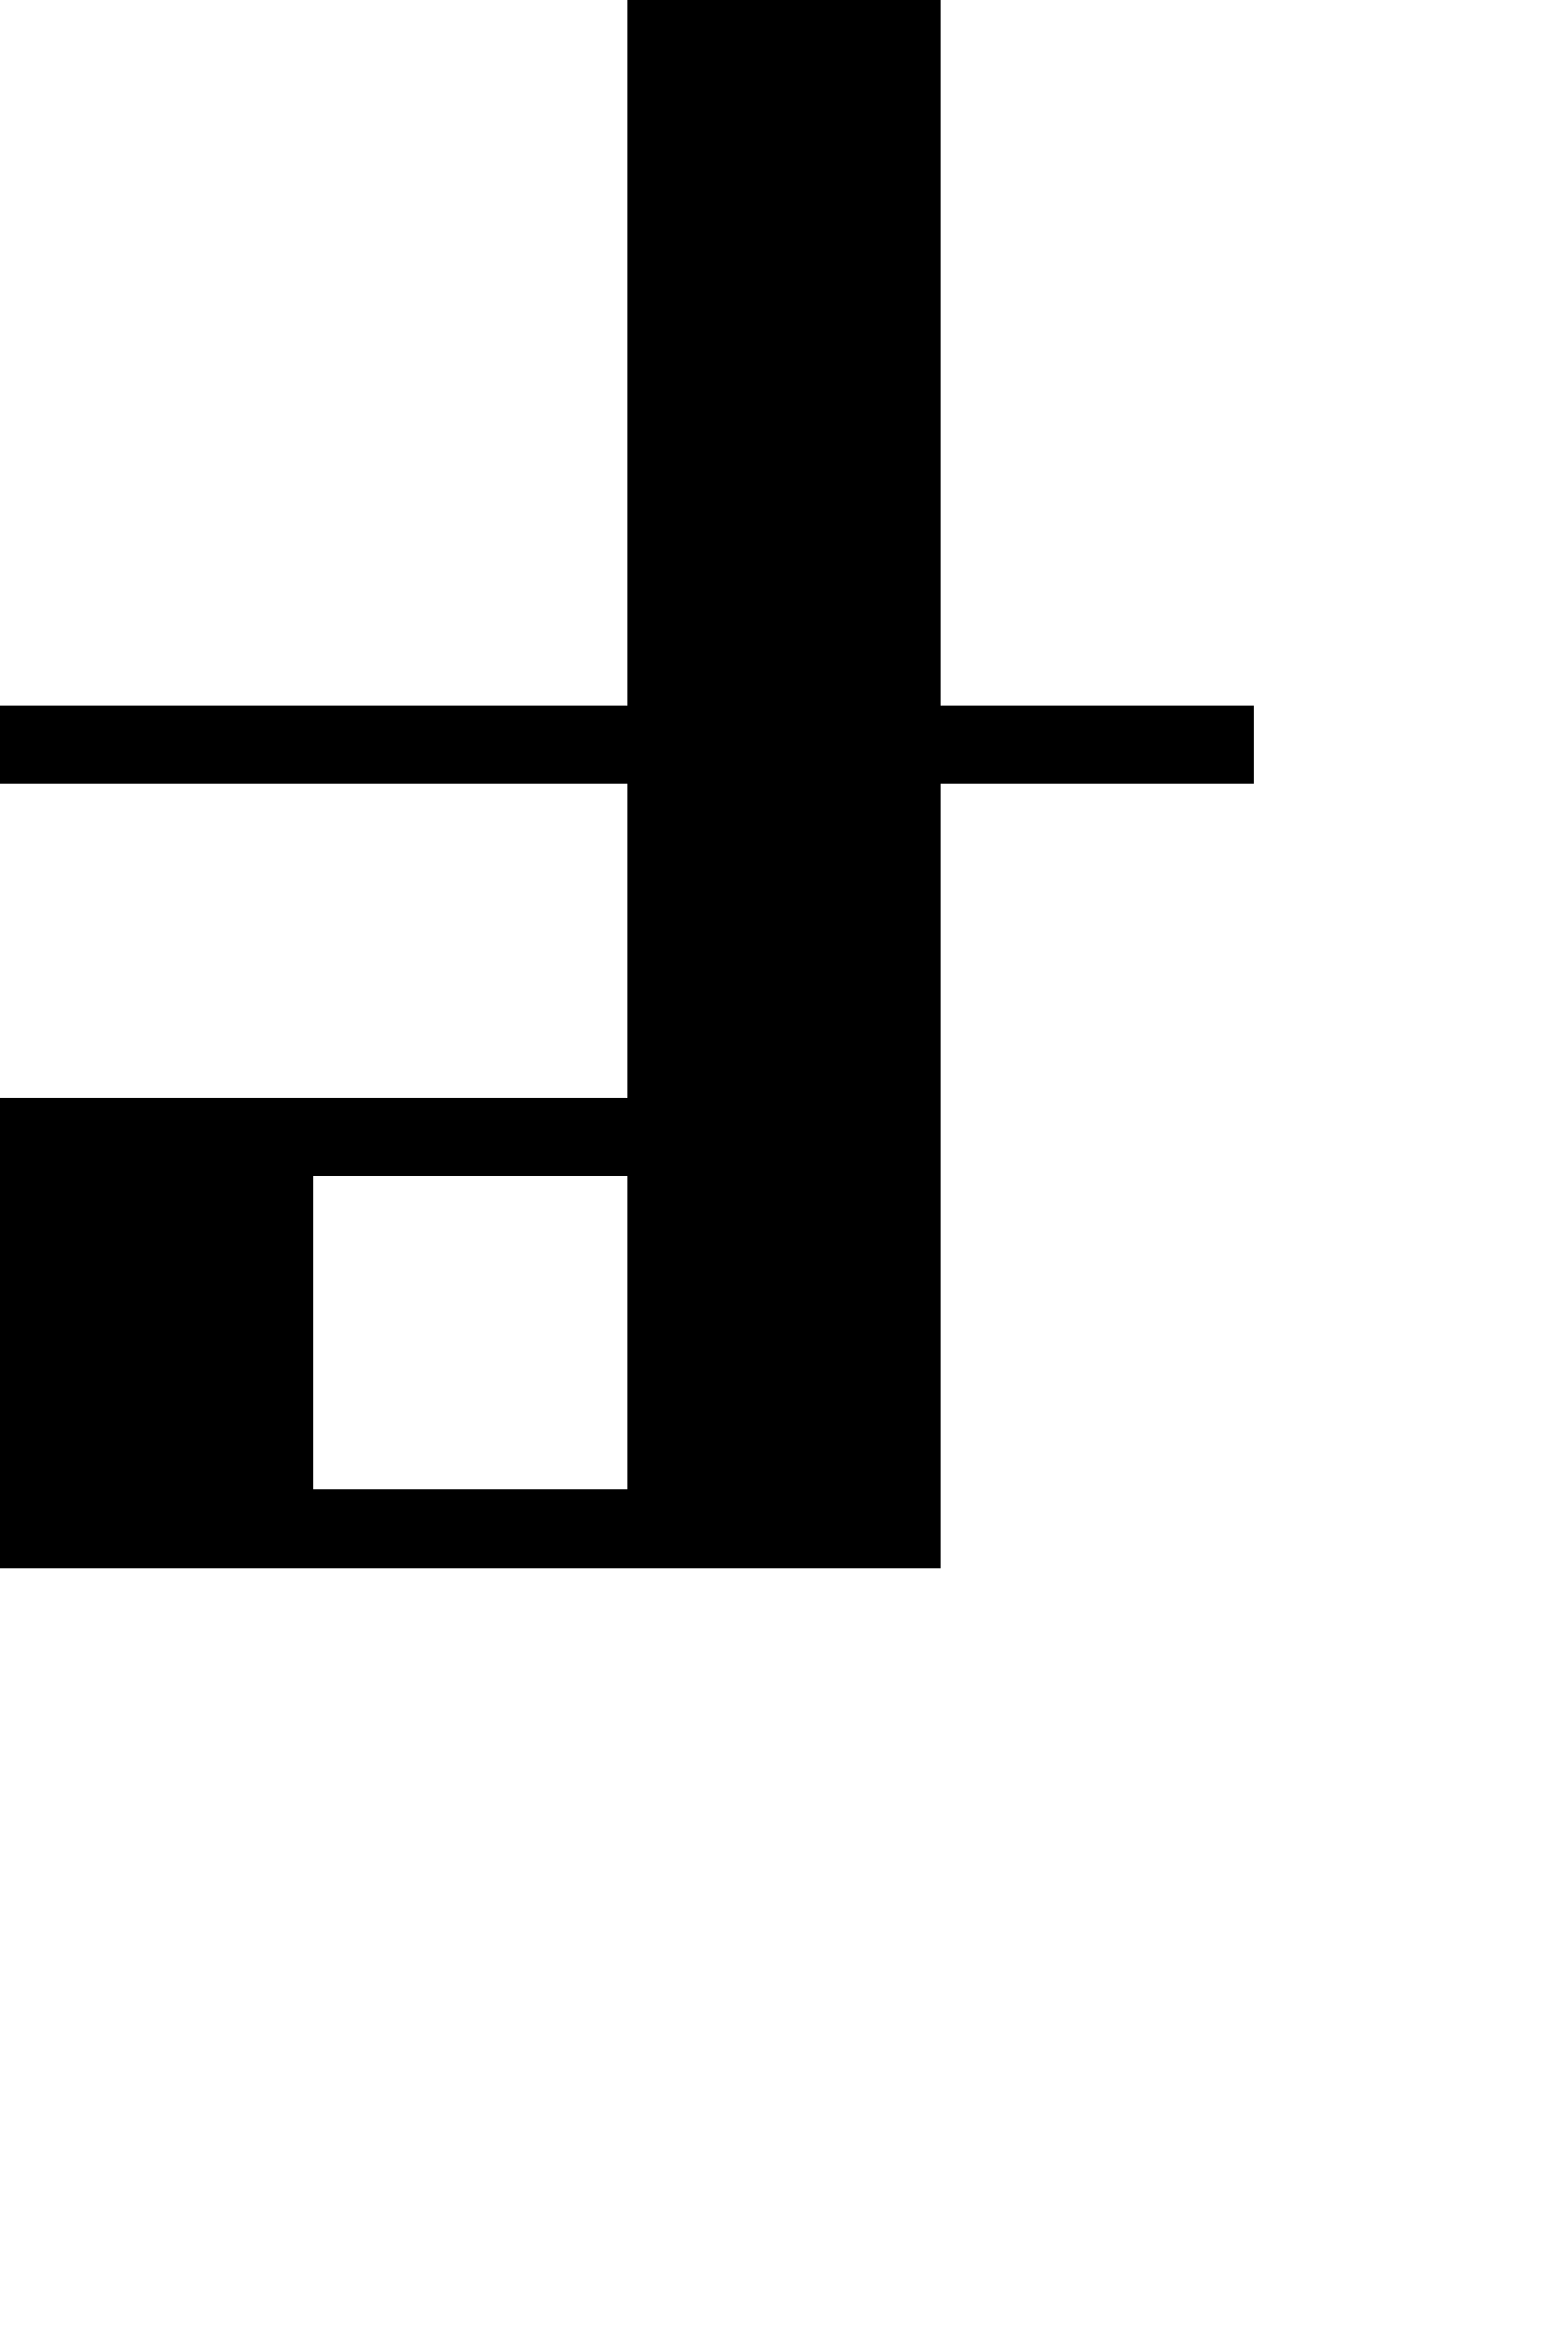
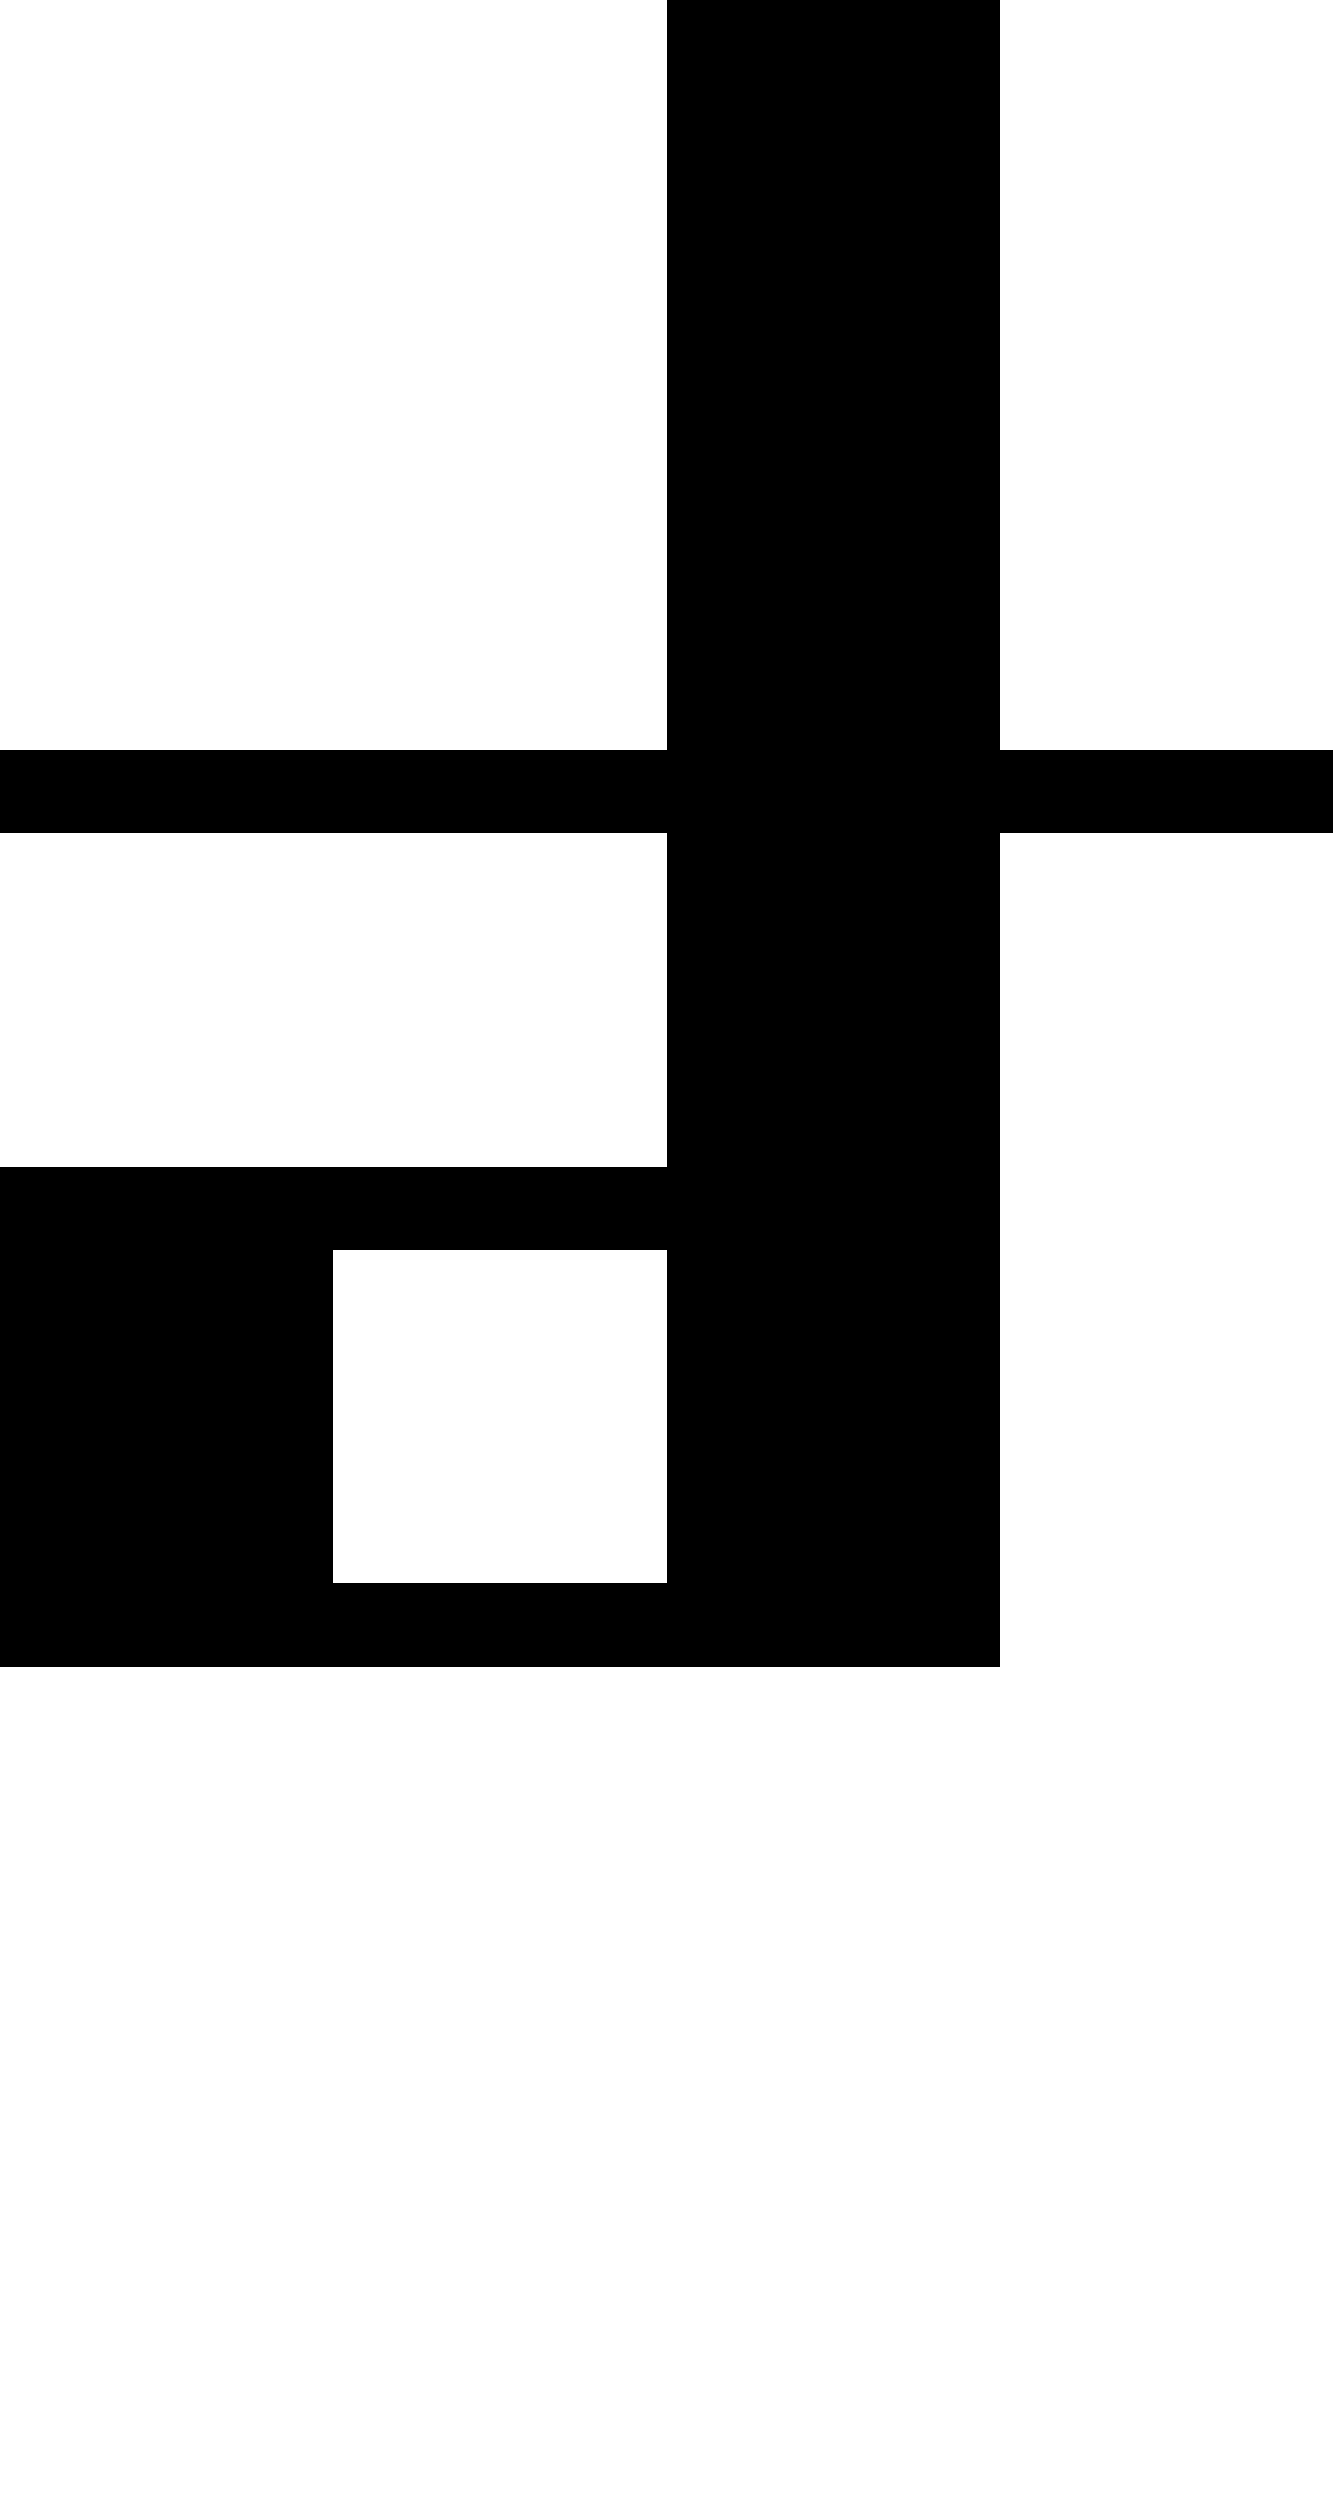
- <svg xmlns="http://www.w3.org/2000/svg" viewBox="0 0 20 30" width="20" height="30" shape-rendering="crispEdges" data-char="@" data-codepoint="U+0040">
+ <svg xmlns="http://www.w3.org/2000/svg" viewBox="0 0 16 30" width="16" height="30" shape-rendering="crispEdges" data-char="@" data-codepoint="U+0040">
  <g>
    <polygon class="glyph glyph-u0040" points="8,0 12,0 12,9 8,9" />
    <polygon class="glyph glyph-u0040" points="0,9 16,9 16,10 0,10" />
    <polygon class="glyph glyph-u0040" points="8,10 12,10 12,14 8,14" />
    <polygon class="glyph glyph-u0040" points="0,14 12,14 12,15 0,15" />
    <polygon class="glyph glyph-u0040" points="0,15 4,15 4,19 0,19" />
    <polygon class="glyph glyph-u0040" points="8,15 12,15 12,19 8,19" />
    <polygon class="glyph glyph-u0040" points="0,19 12,19 12,20 0,20" />
  </g>
</svg>
